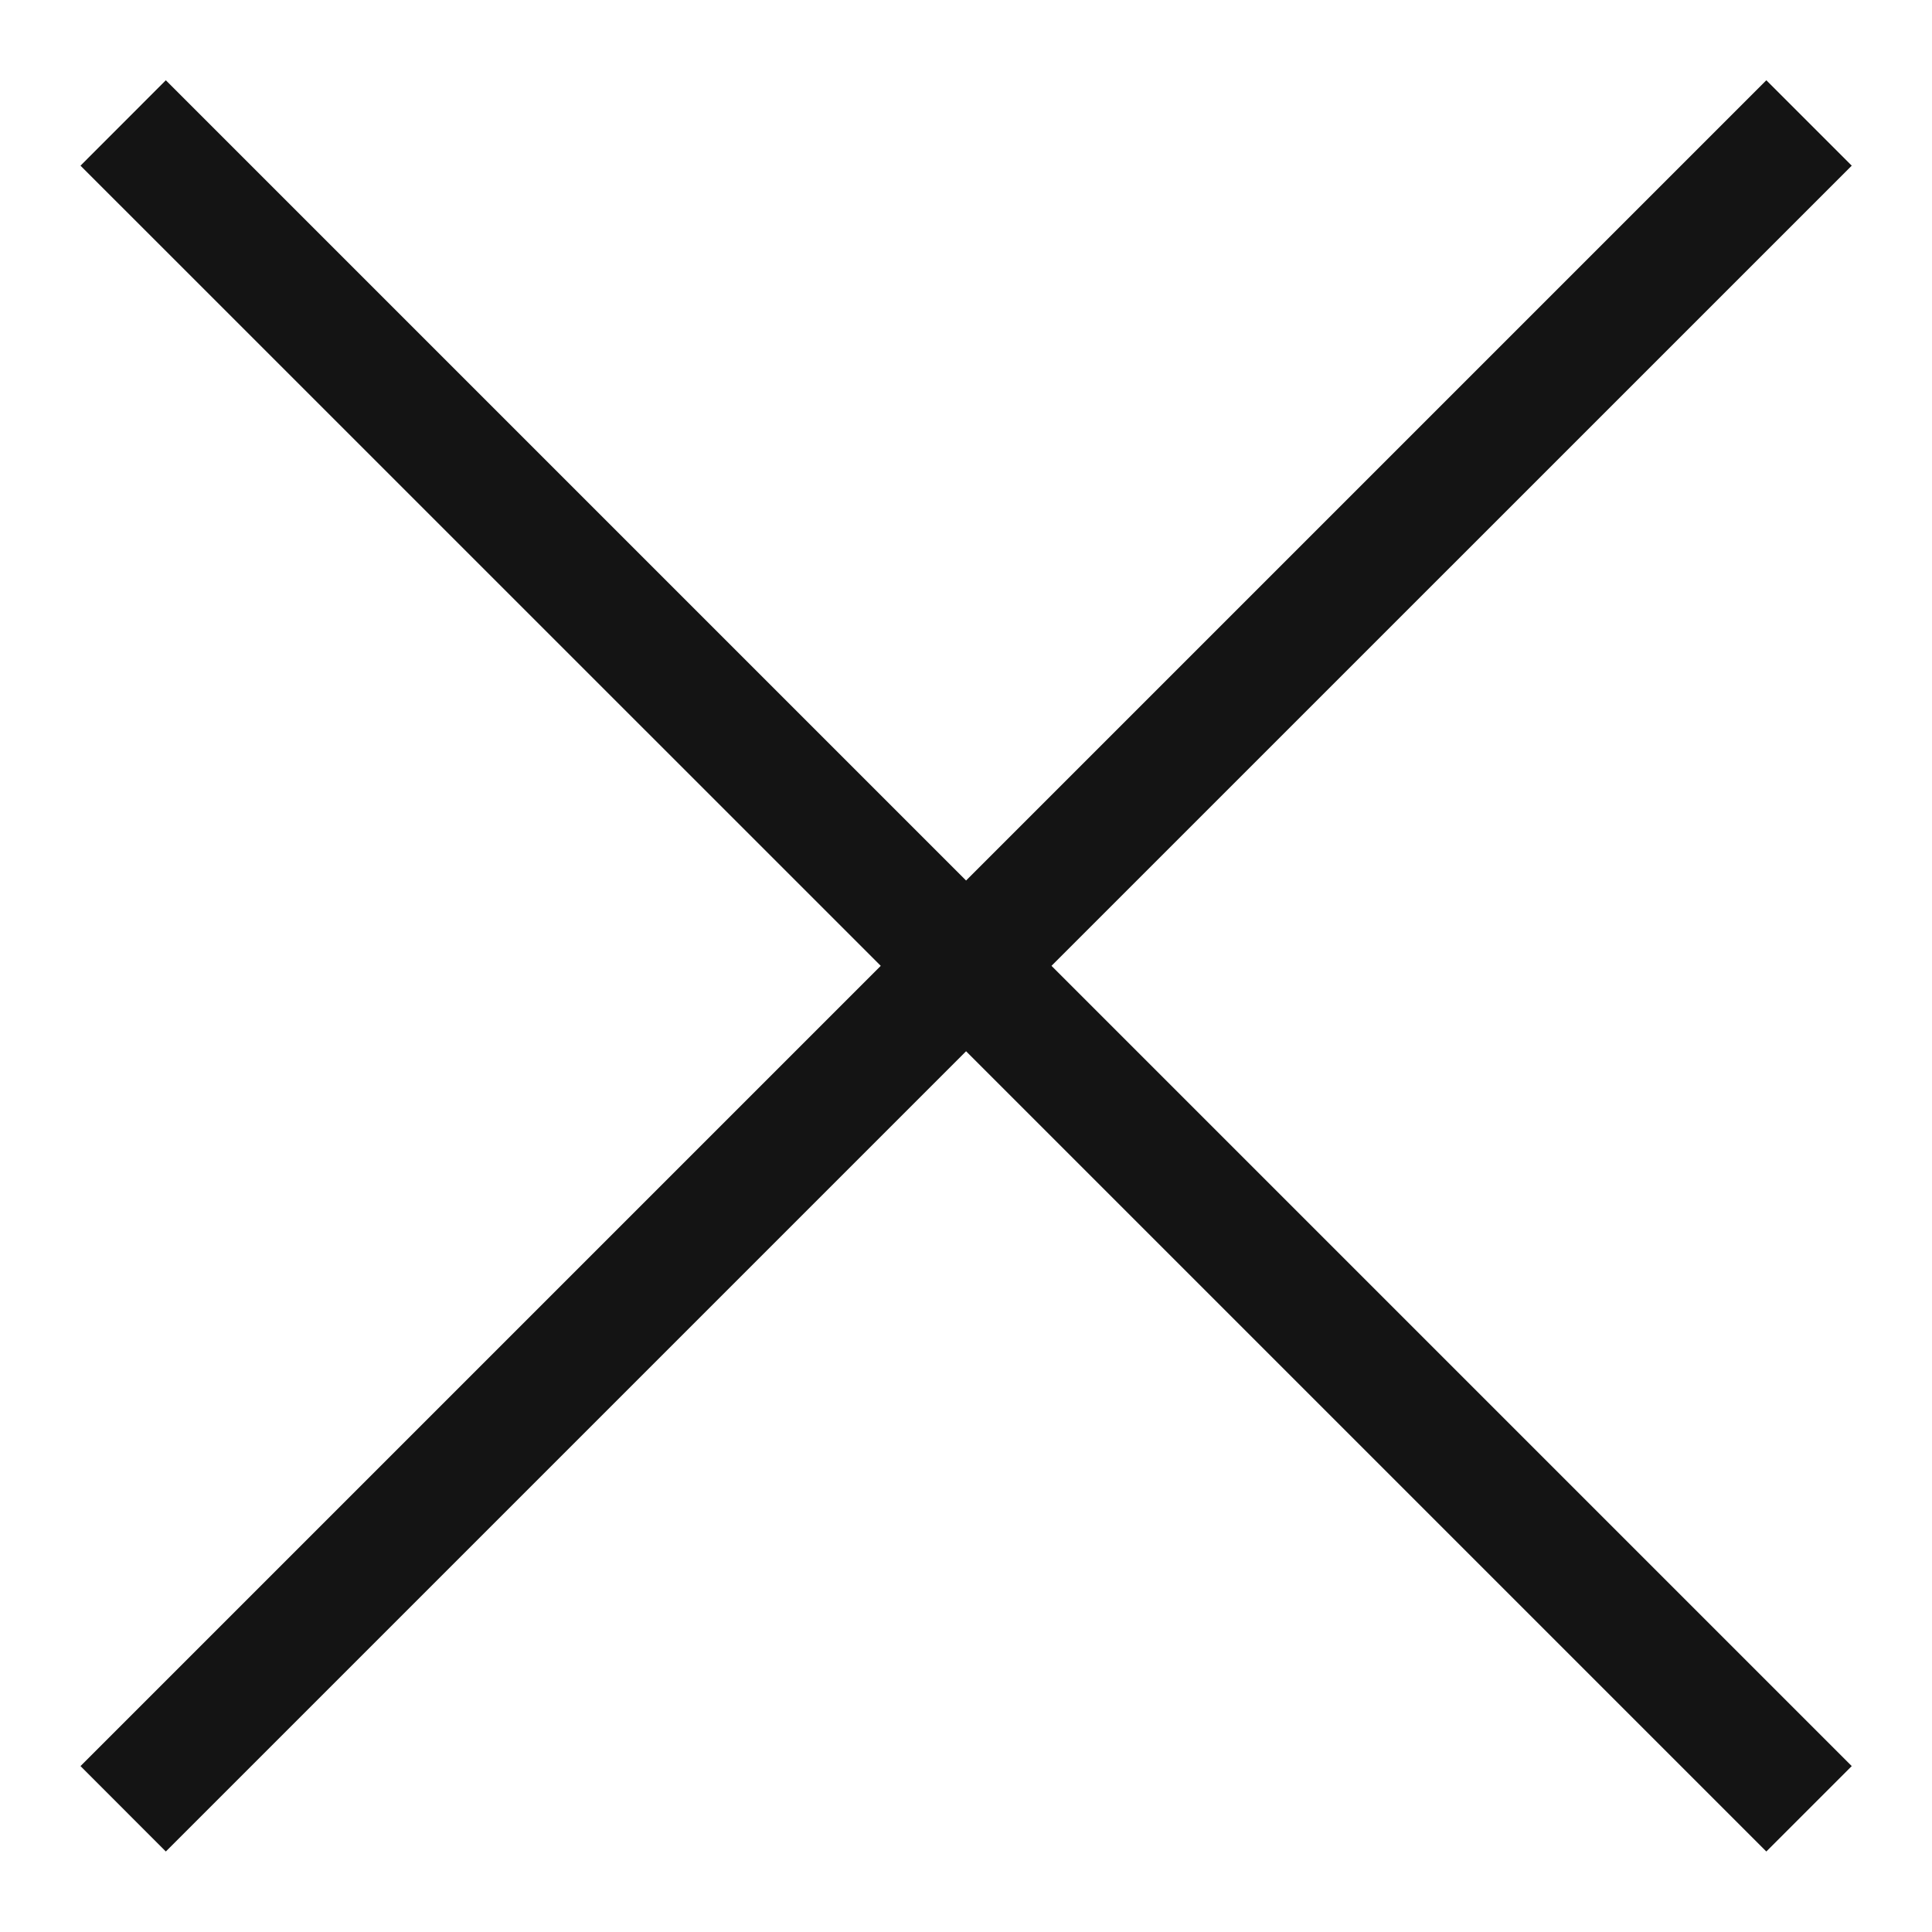
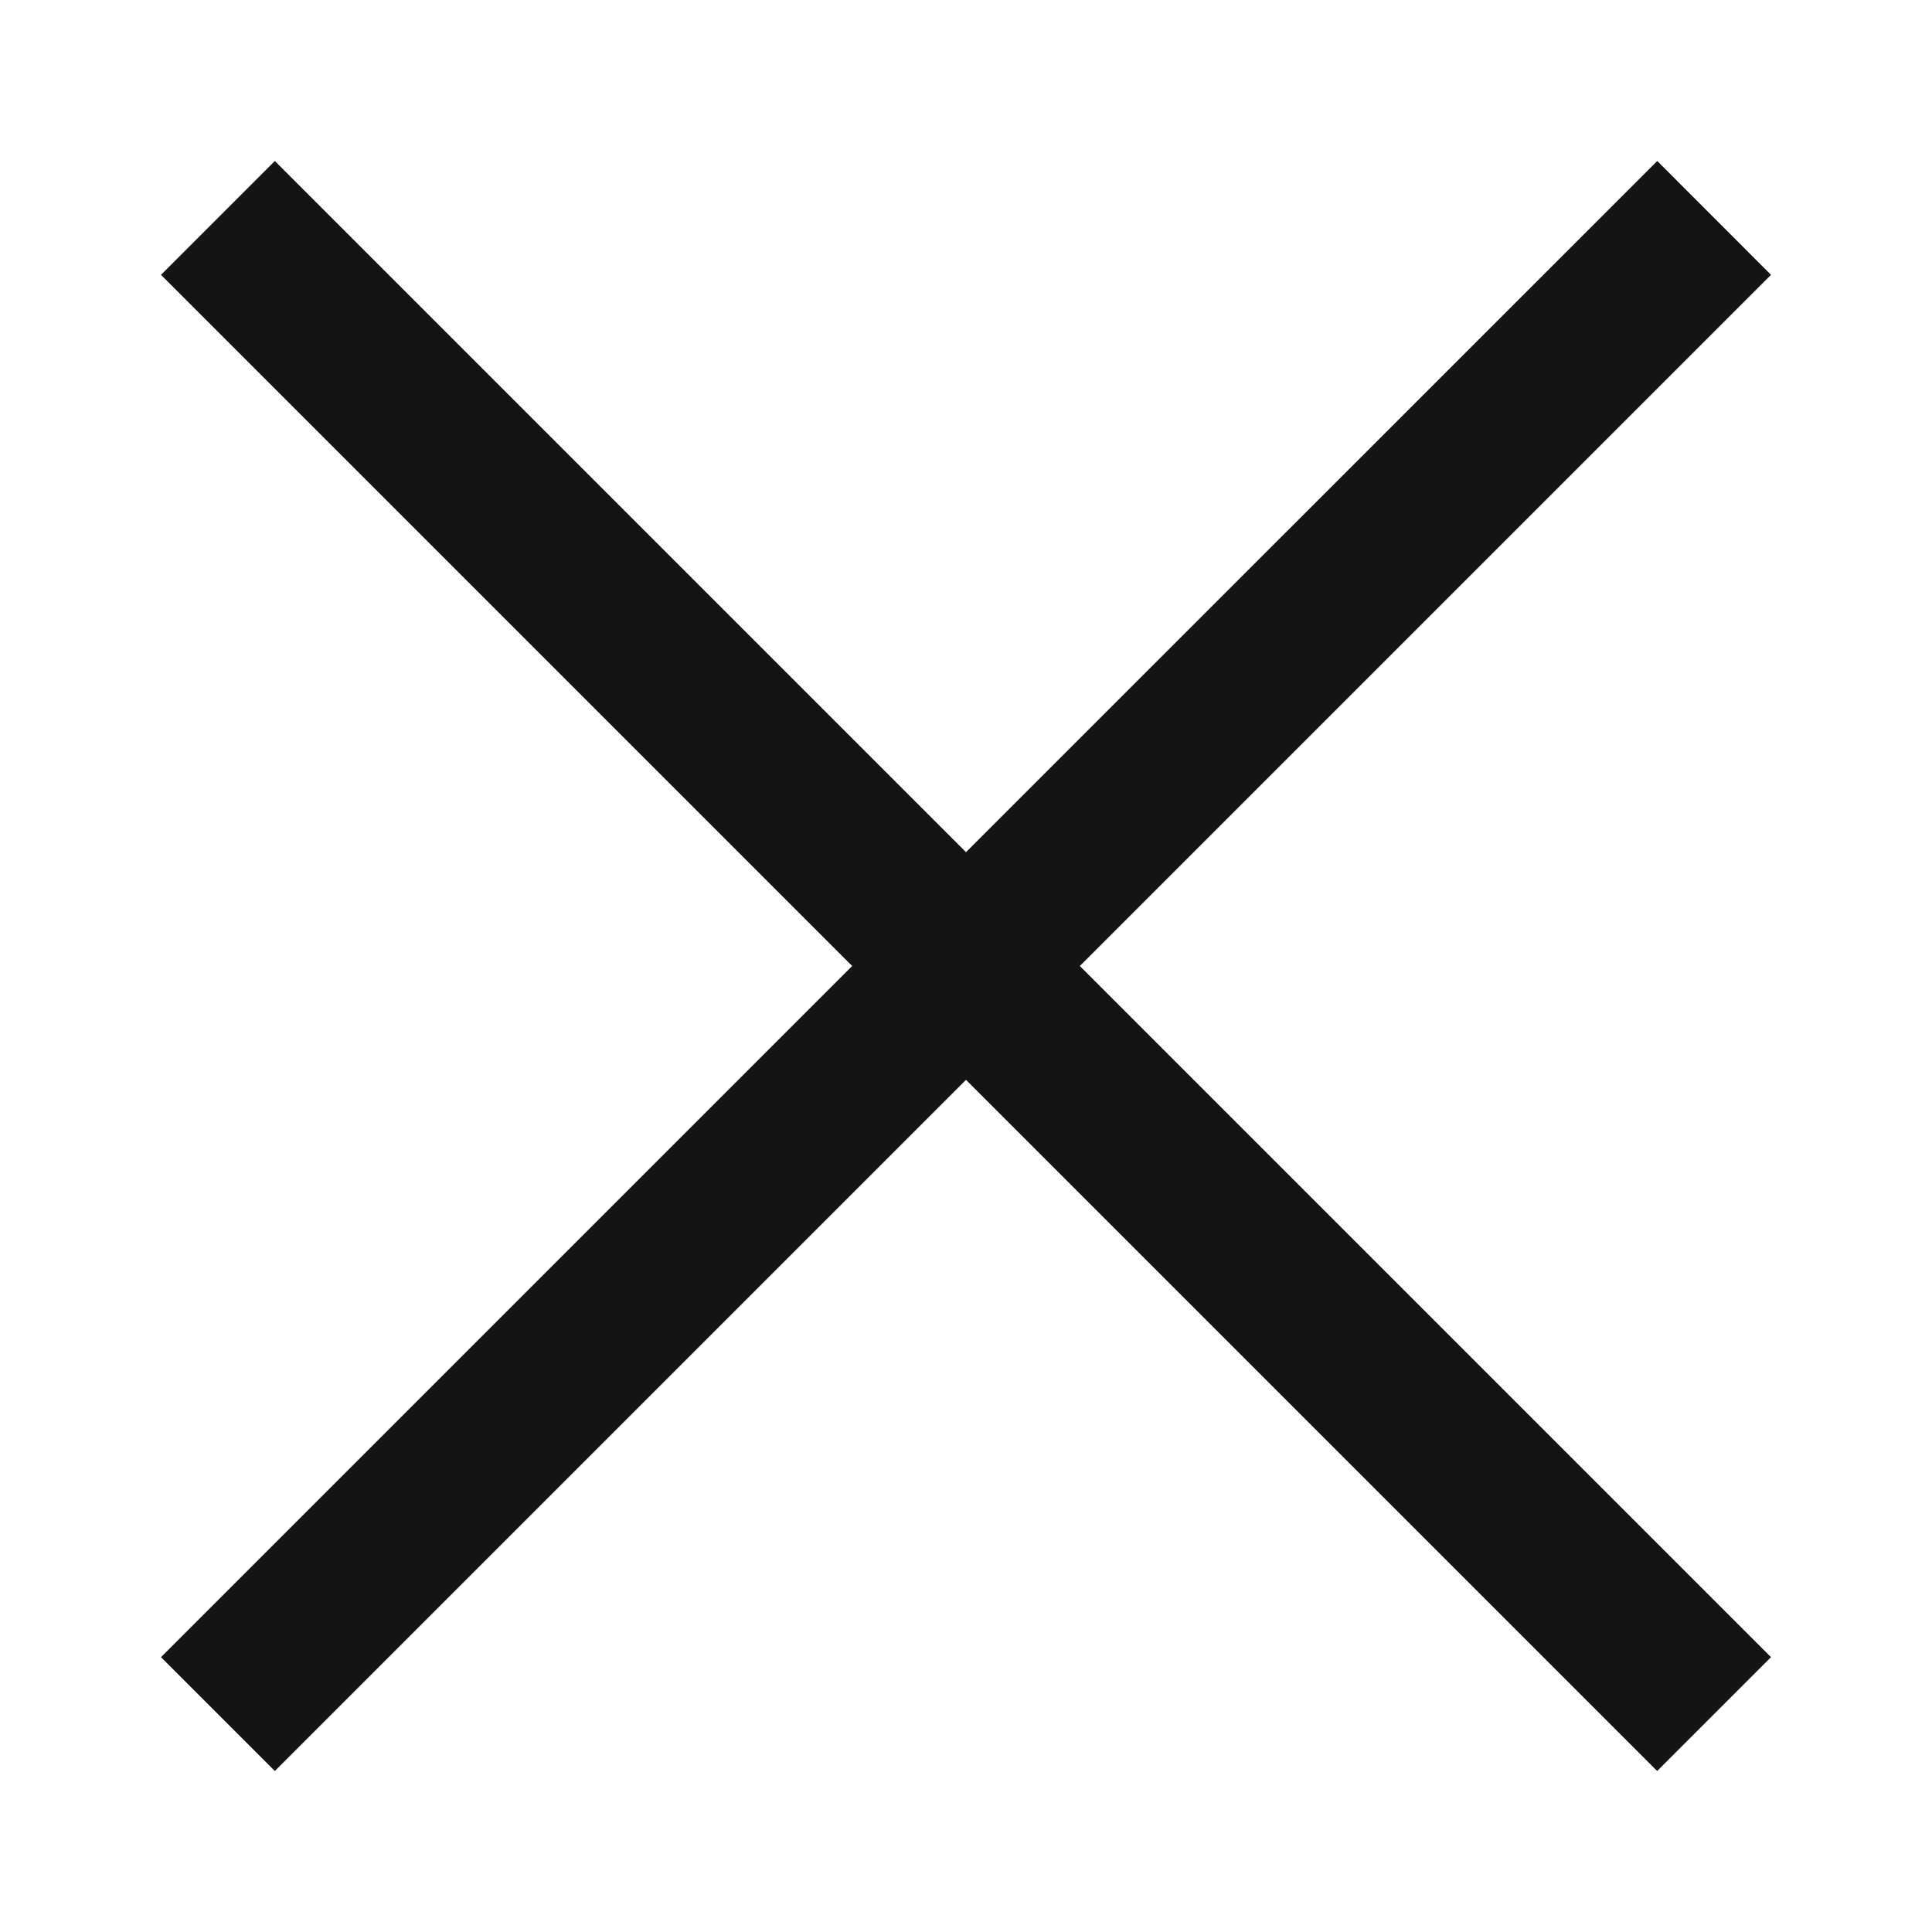
<svg xmlns="http://www.w3.org/2000/svg" width="24" height="24" viewBox="0 0 24 24" fill="none">
-   <path fill-rule="evenodd" clip-rule="evenodd" d="M23.003 2.058L21.942 0.997L12.001 10.938L2.06 0.997L1 2.058L10.941 11.998L1 21.939L2.06 23L12.001 13.059L21.942 23L23.003 21.939L13.062 11.998L23.003 2.058Z" fill="#141414" />
+   <path fill-rule="evenodd" clip-rule="evenodd" d="M3.414 2L2 3.414L10.586 12L2 20.586L3.414 22L12 13.414L20.586 22L22 20.586L13.414 12L22 3.414L20.587 2L12 10.586L3.414 2Z" fill="#141414" />
</svg>
